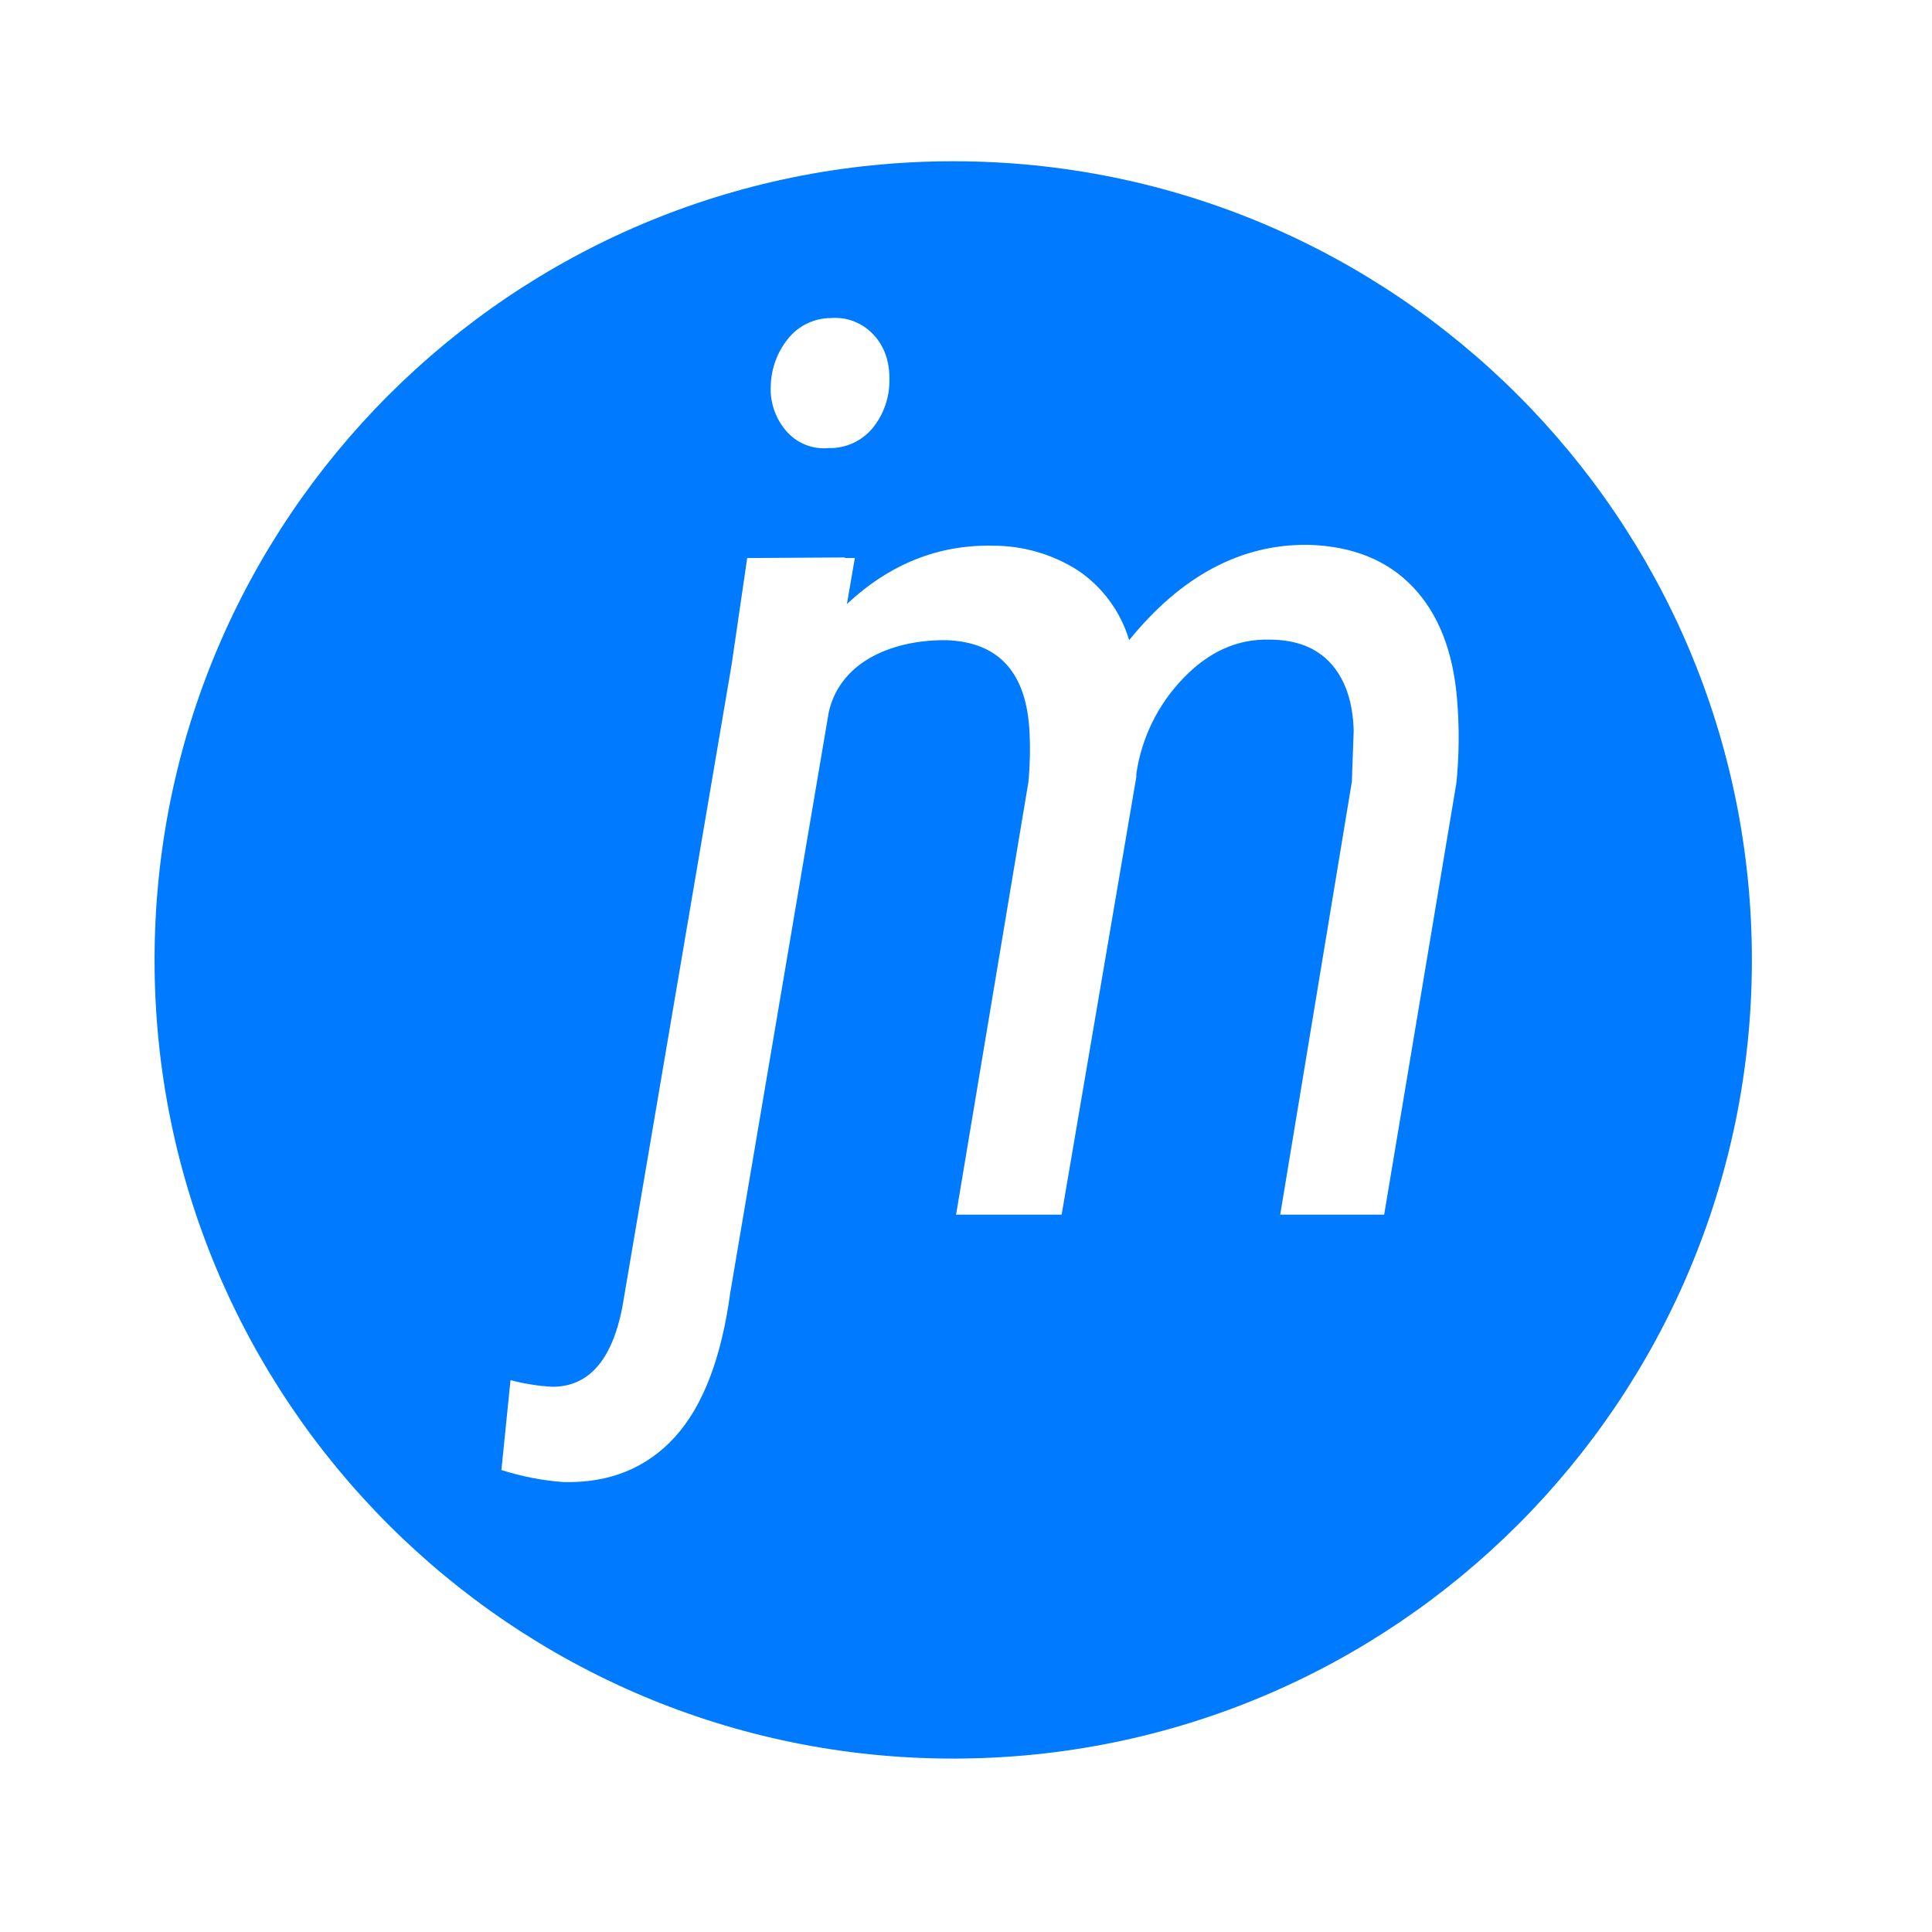
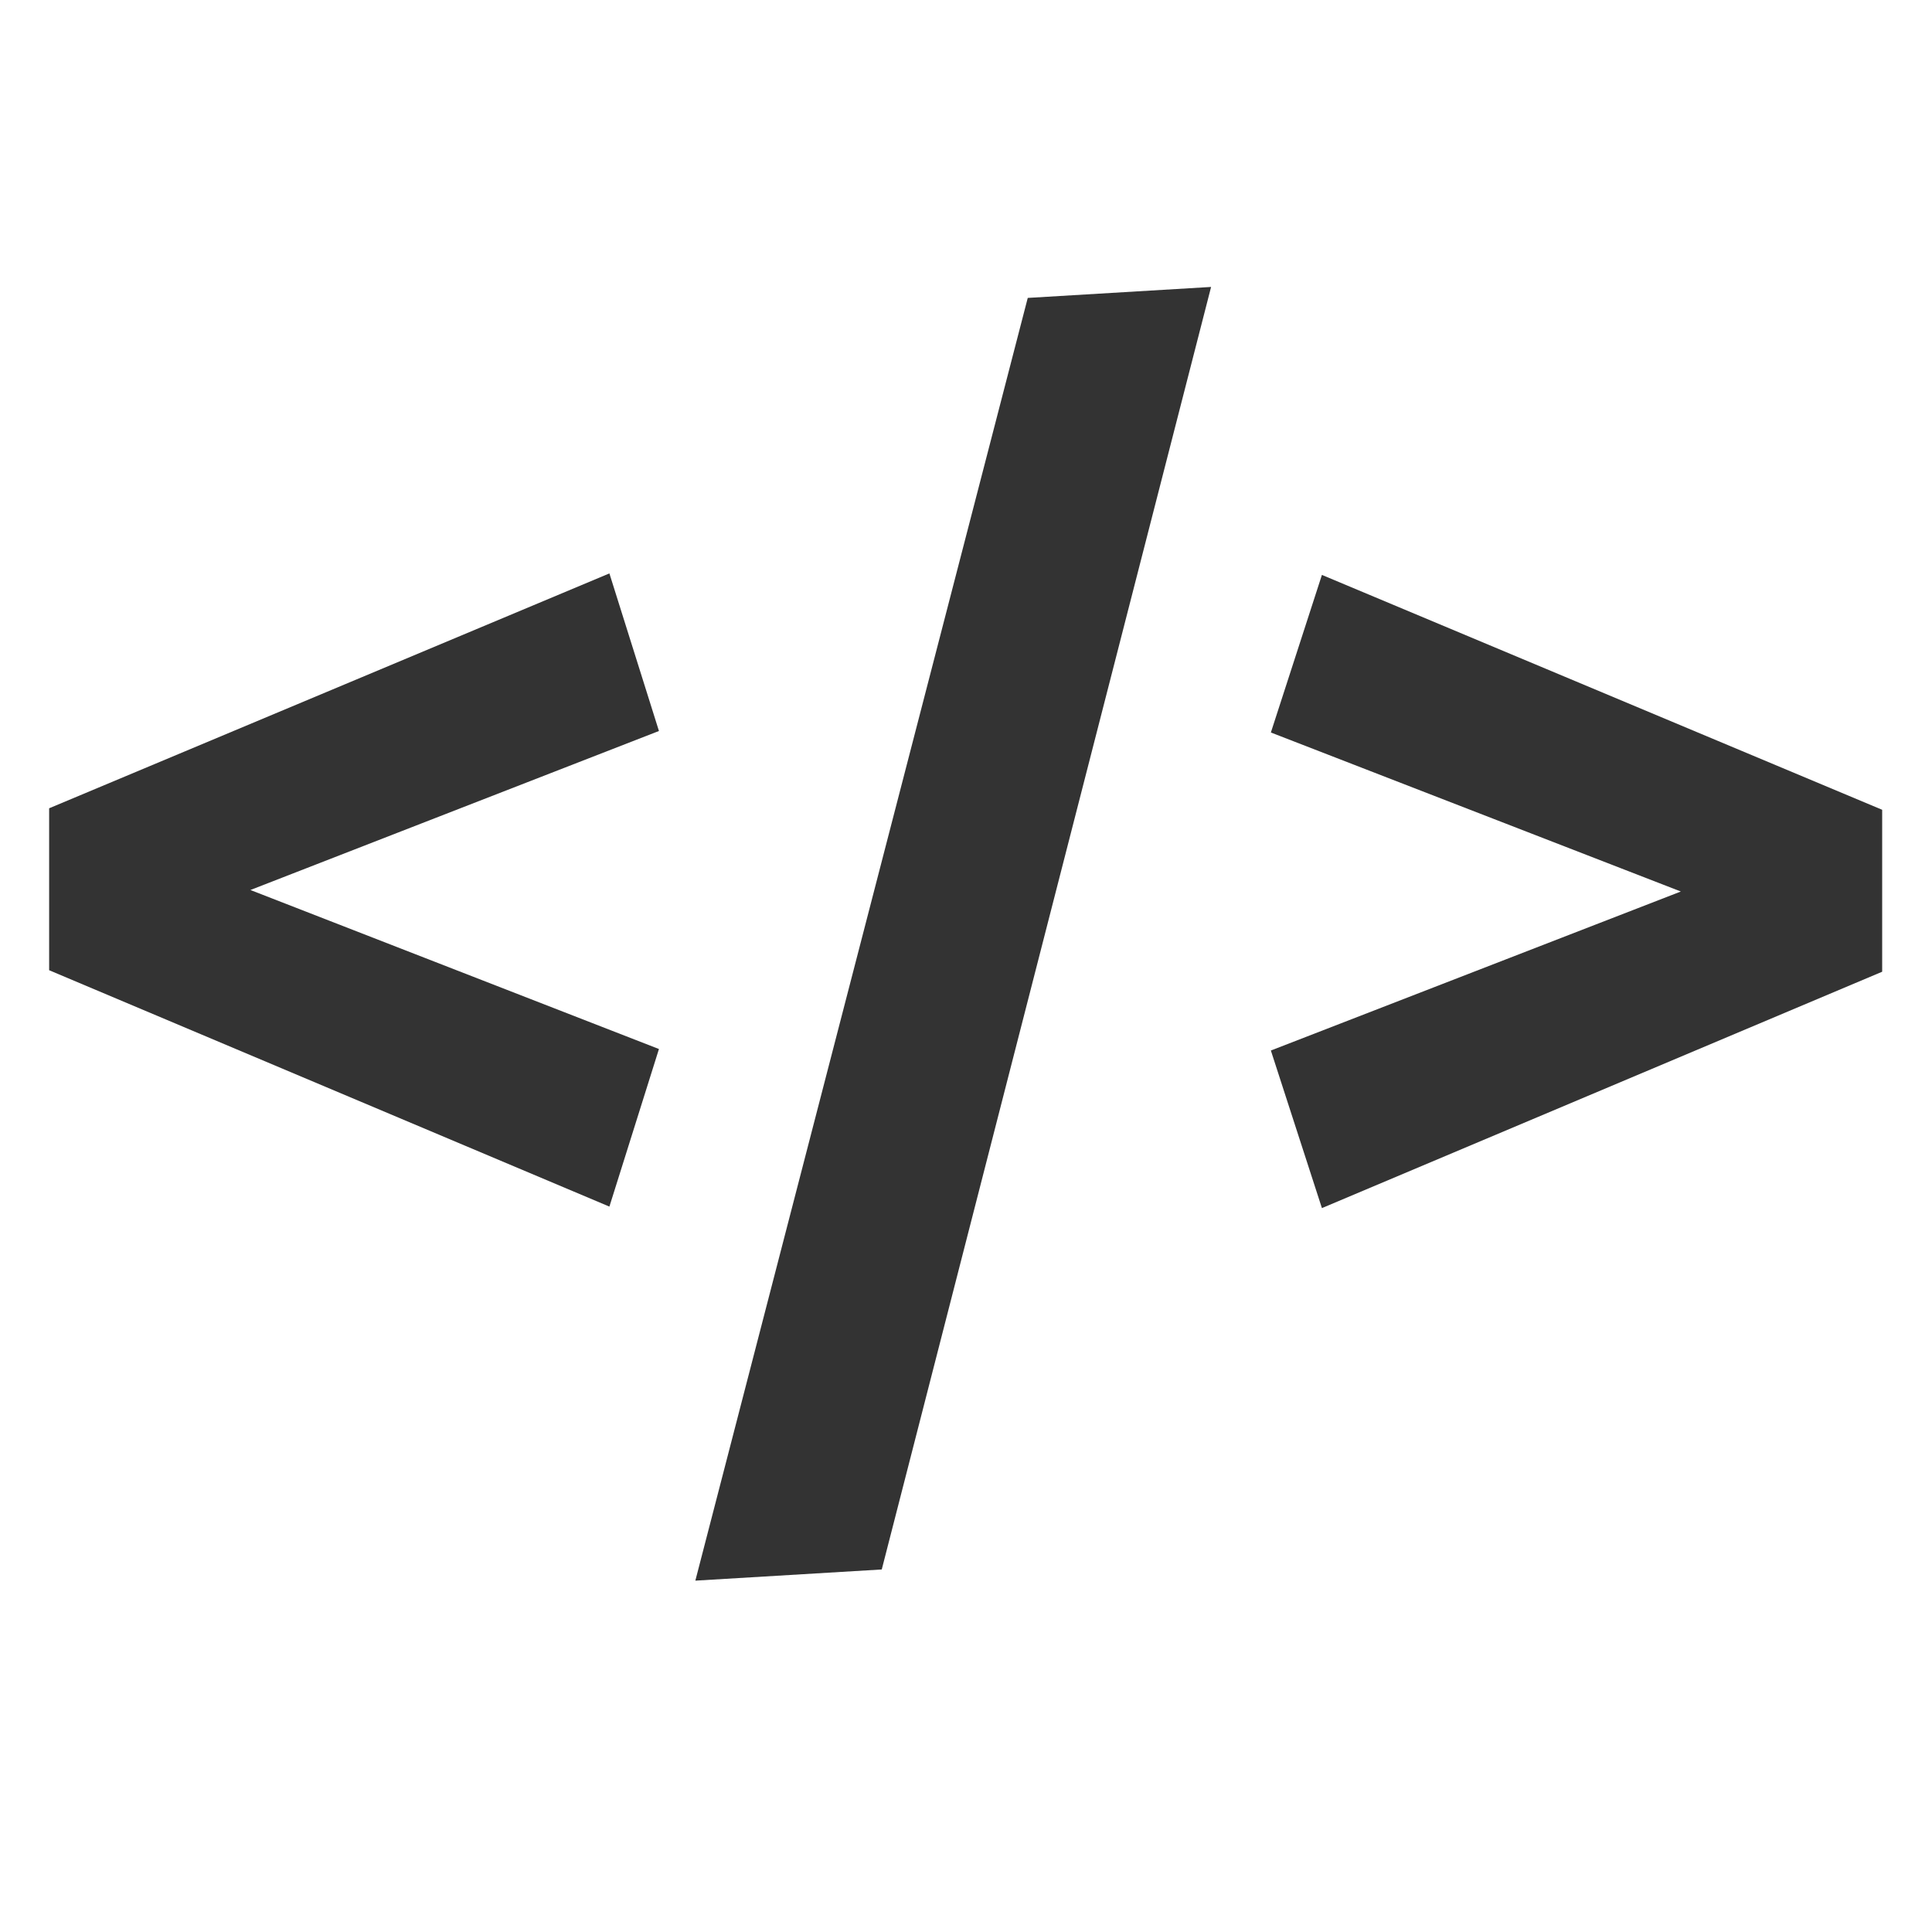
- <svg xmlns="http://www.w3.org/2000/svg" viewBox="0 0 392.37 392.37">
-   <defs>
-     <style>.cls-1{fill:#007aff;width=2rem;height=2rem}</style>
-   </defs>
-   <path class="cls-1" d="M193.6,32.75A162.2,162.2,0,1,0,355.79,194.94,162.2,162.2,0,0,0,193.6,32.75ZM160,68.84a11.2,11.2,0,0,1,8.81-4.25A10.56,10.56,0,0,1,177.42,68q3.45,3.69,3.2,9.74A15.11,15.11,0,0,1,177.17,87a11.22,11.22,0,0,1-8.88,4,10.08,10.08,0,0,1-8.75-3.63,13,13,0,0,1-3-9.19A15.85,15.85,0,0,1,160,68.84ZM295.78,159l-14.67,87.68H260l14.55-87.92.37-10.36q-.24-8.76-4.62-13.63t-12.52-4.87q-9.74-.24-17.51,7.89a35.12,35.12,0,0,0-9.49,19.36v.62l-15.17,88.91H194.17l14.68-87.8a69.14,69.14,0,0,0,.24-10.11q-.85-18.13-16.77-18.75c-10.11-.16-21.5,3.75-24,14.57h0l-20,117.87q-2.7,20-11.28,29.41T114.53,301a53.8,53.8,0,0,1-12.7-2.46l1.85-18.25a42.19,42.19,0,0,0,8.5,1.35q11,0,14.18-16L148.58,135l3.17-21.67,19.86-.12,0,.12h2L172,122.67q13.13-12.26,29.82-11.84a32,32,0,0,1,17.08,5,26.07,26.07,0,0,1,10.42,14.18q15.9-19.61,36.37-19.36,13.44.38,21.21,8.51t9,22.69A91.77,91.77,0,0,1,295.78,159Z" />
+ <svg xmlns="http://www.w3.org/2000/svg" version="1.1" id="Ebene_1" x="0px" y="0px" viewBox="0 0 283.46 283.46" style="enable-background:new 0 0 283.46 283.46;" xml:space="preserve">
+   <style>
+     path {
+       fill: #333;
+     }
+     @media (prefers-color-scheme: dark) {
+       path {
+         fill: #ccc;
+       }
+     }
+   </style>
+   <path d="M7.21,118.59l82.2-34.46l7.27,23.12l-59.94,23.33l59.94,23.33l-7.27,23.12l-82.2-34.68V118.59z" />
+   <path d="M129.37,230.27l-27.35,1.64l48.77-188.2l26.9-1.61L129.37,230.27z" />
+   <path d="M276.15,142.57l-82.2,34.68l-7.49-23.12l60.15-23.33l-60.15-23.33l7.49-23.12l82.2,34.46V142.57z" />
</svg>
